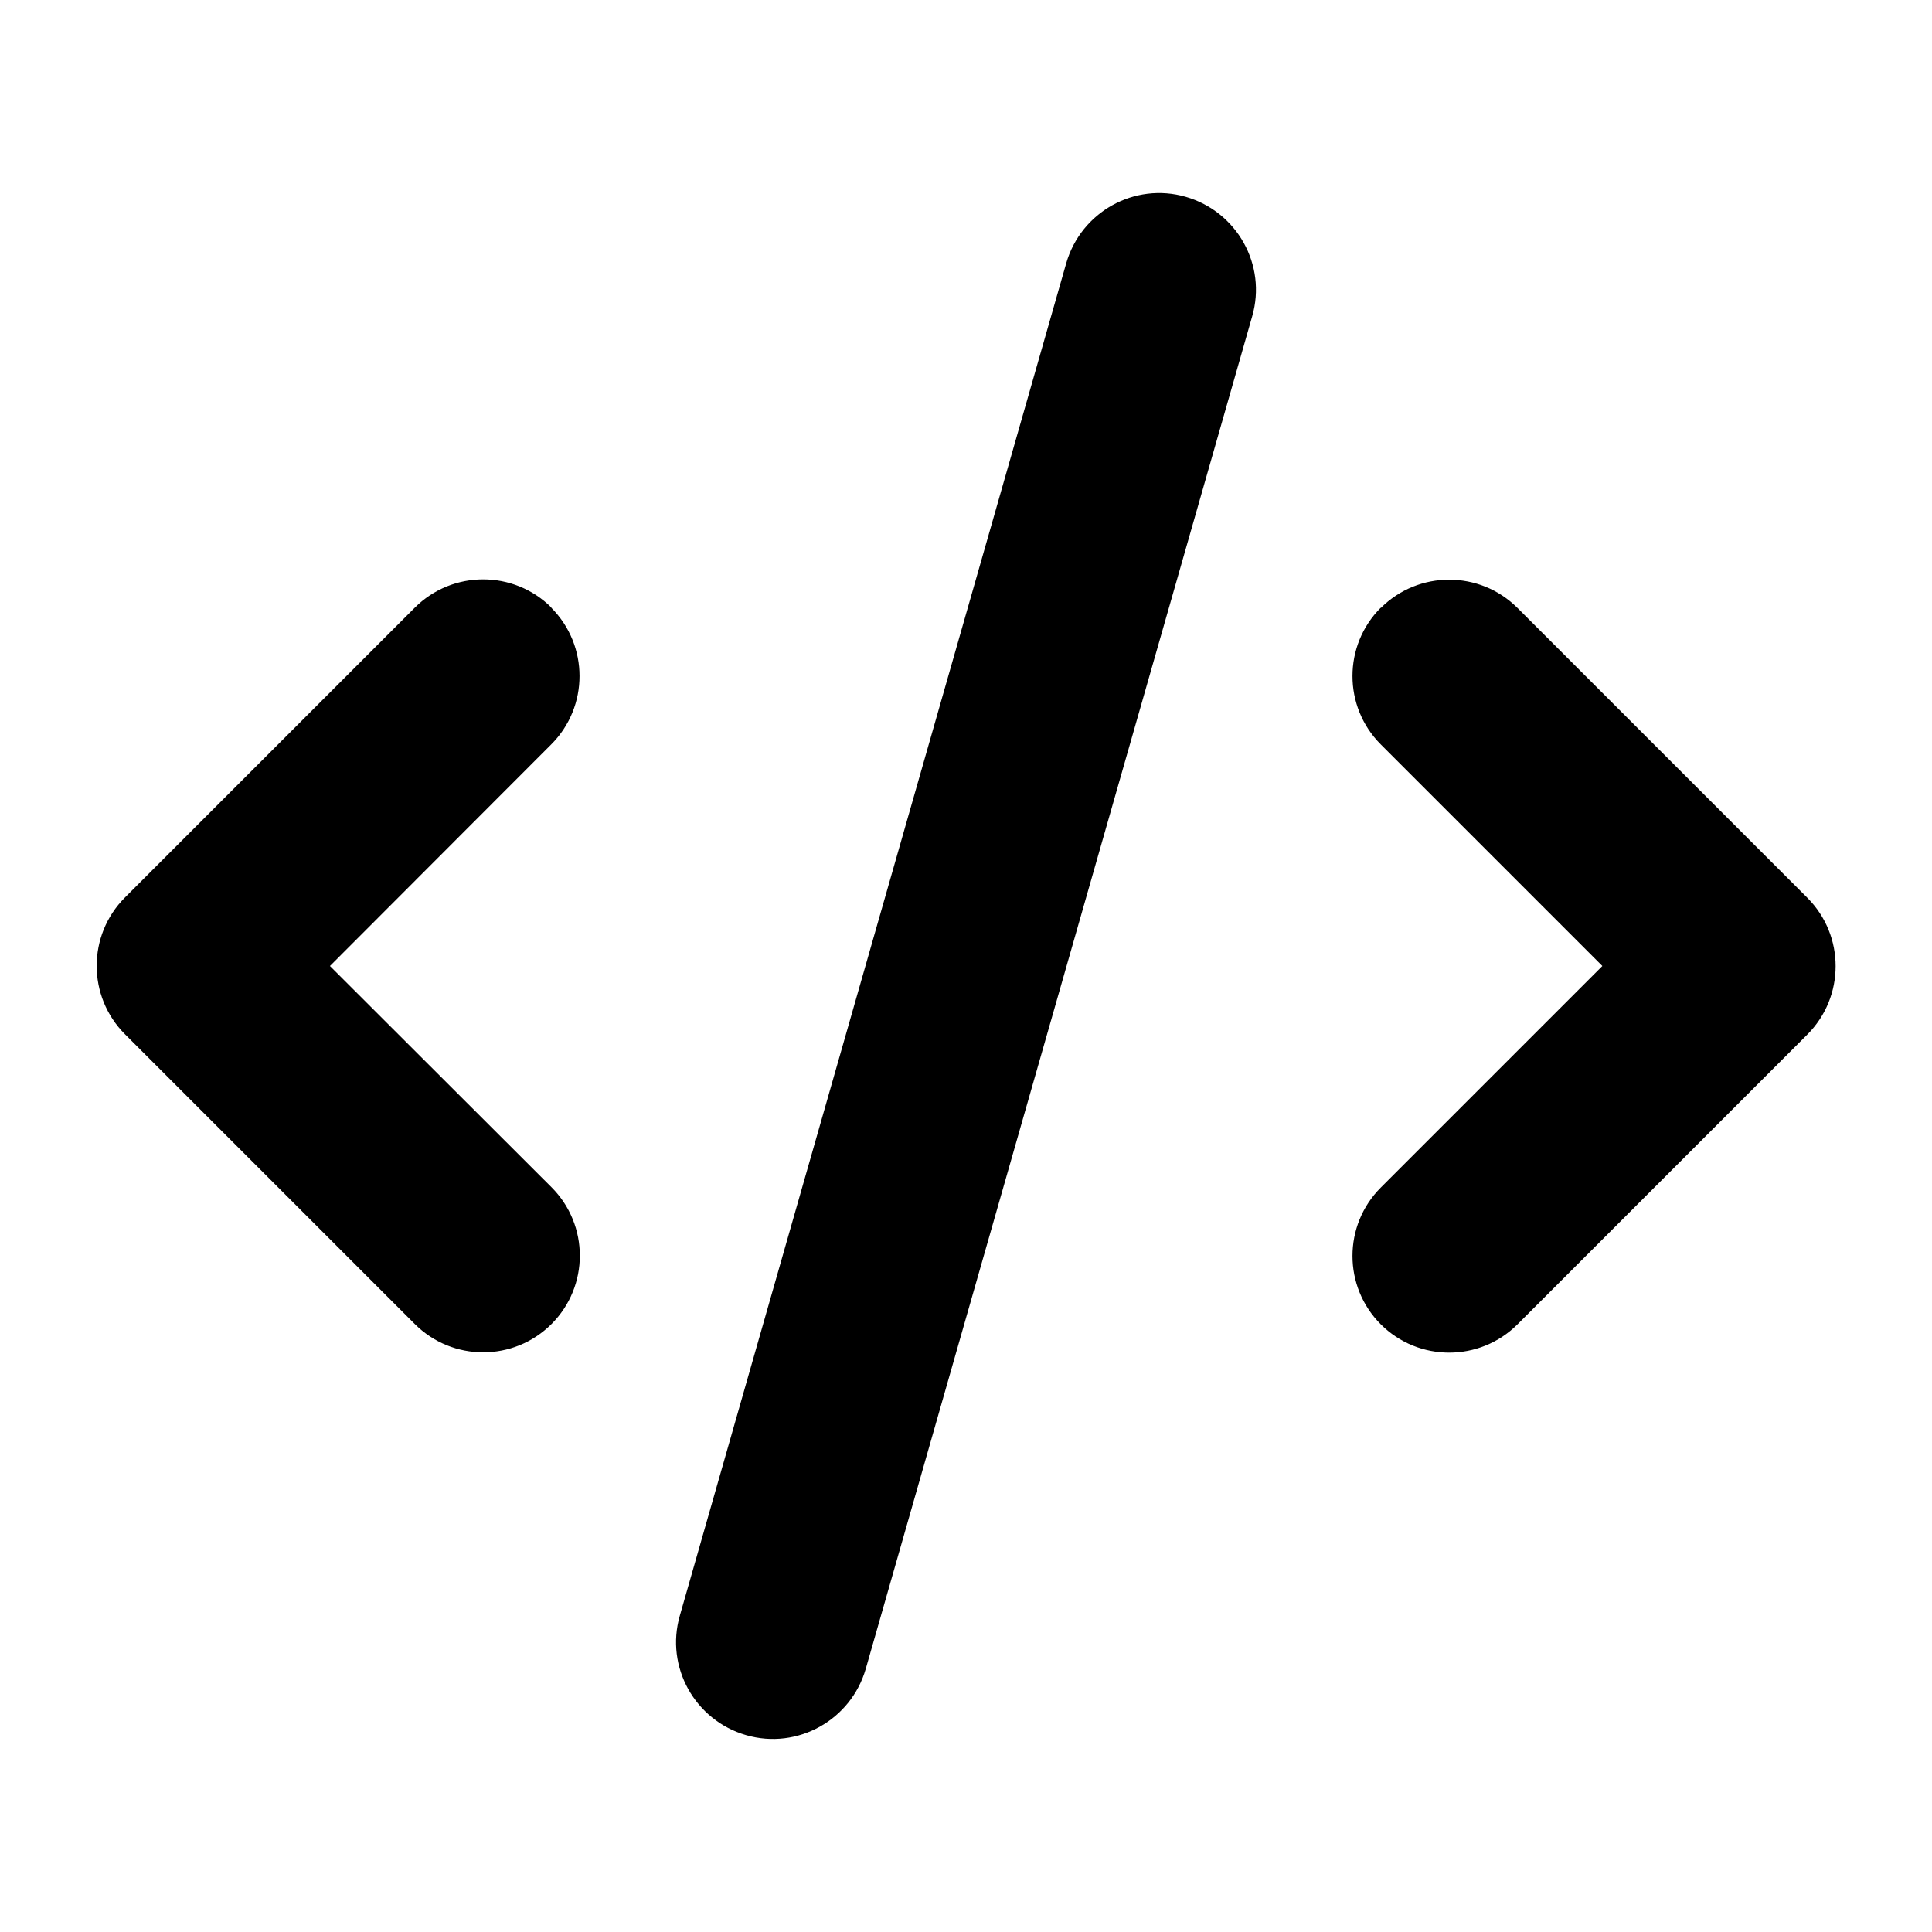
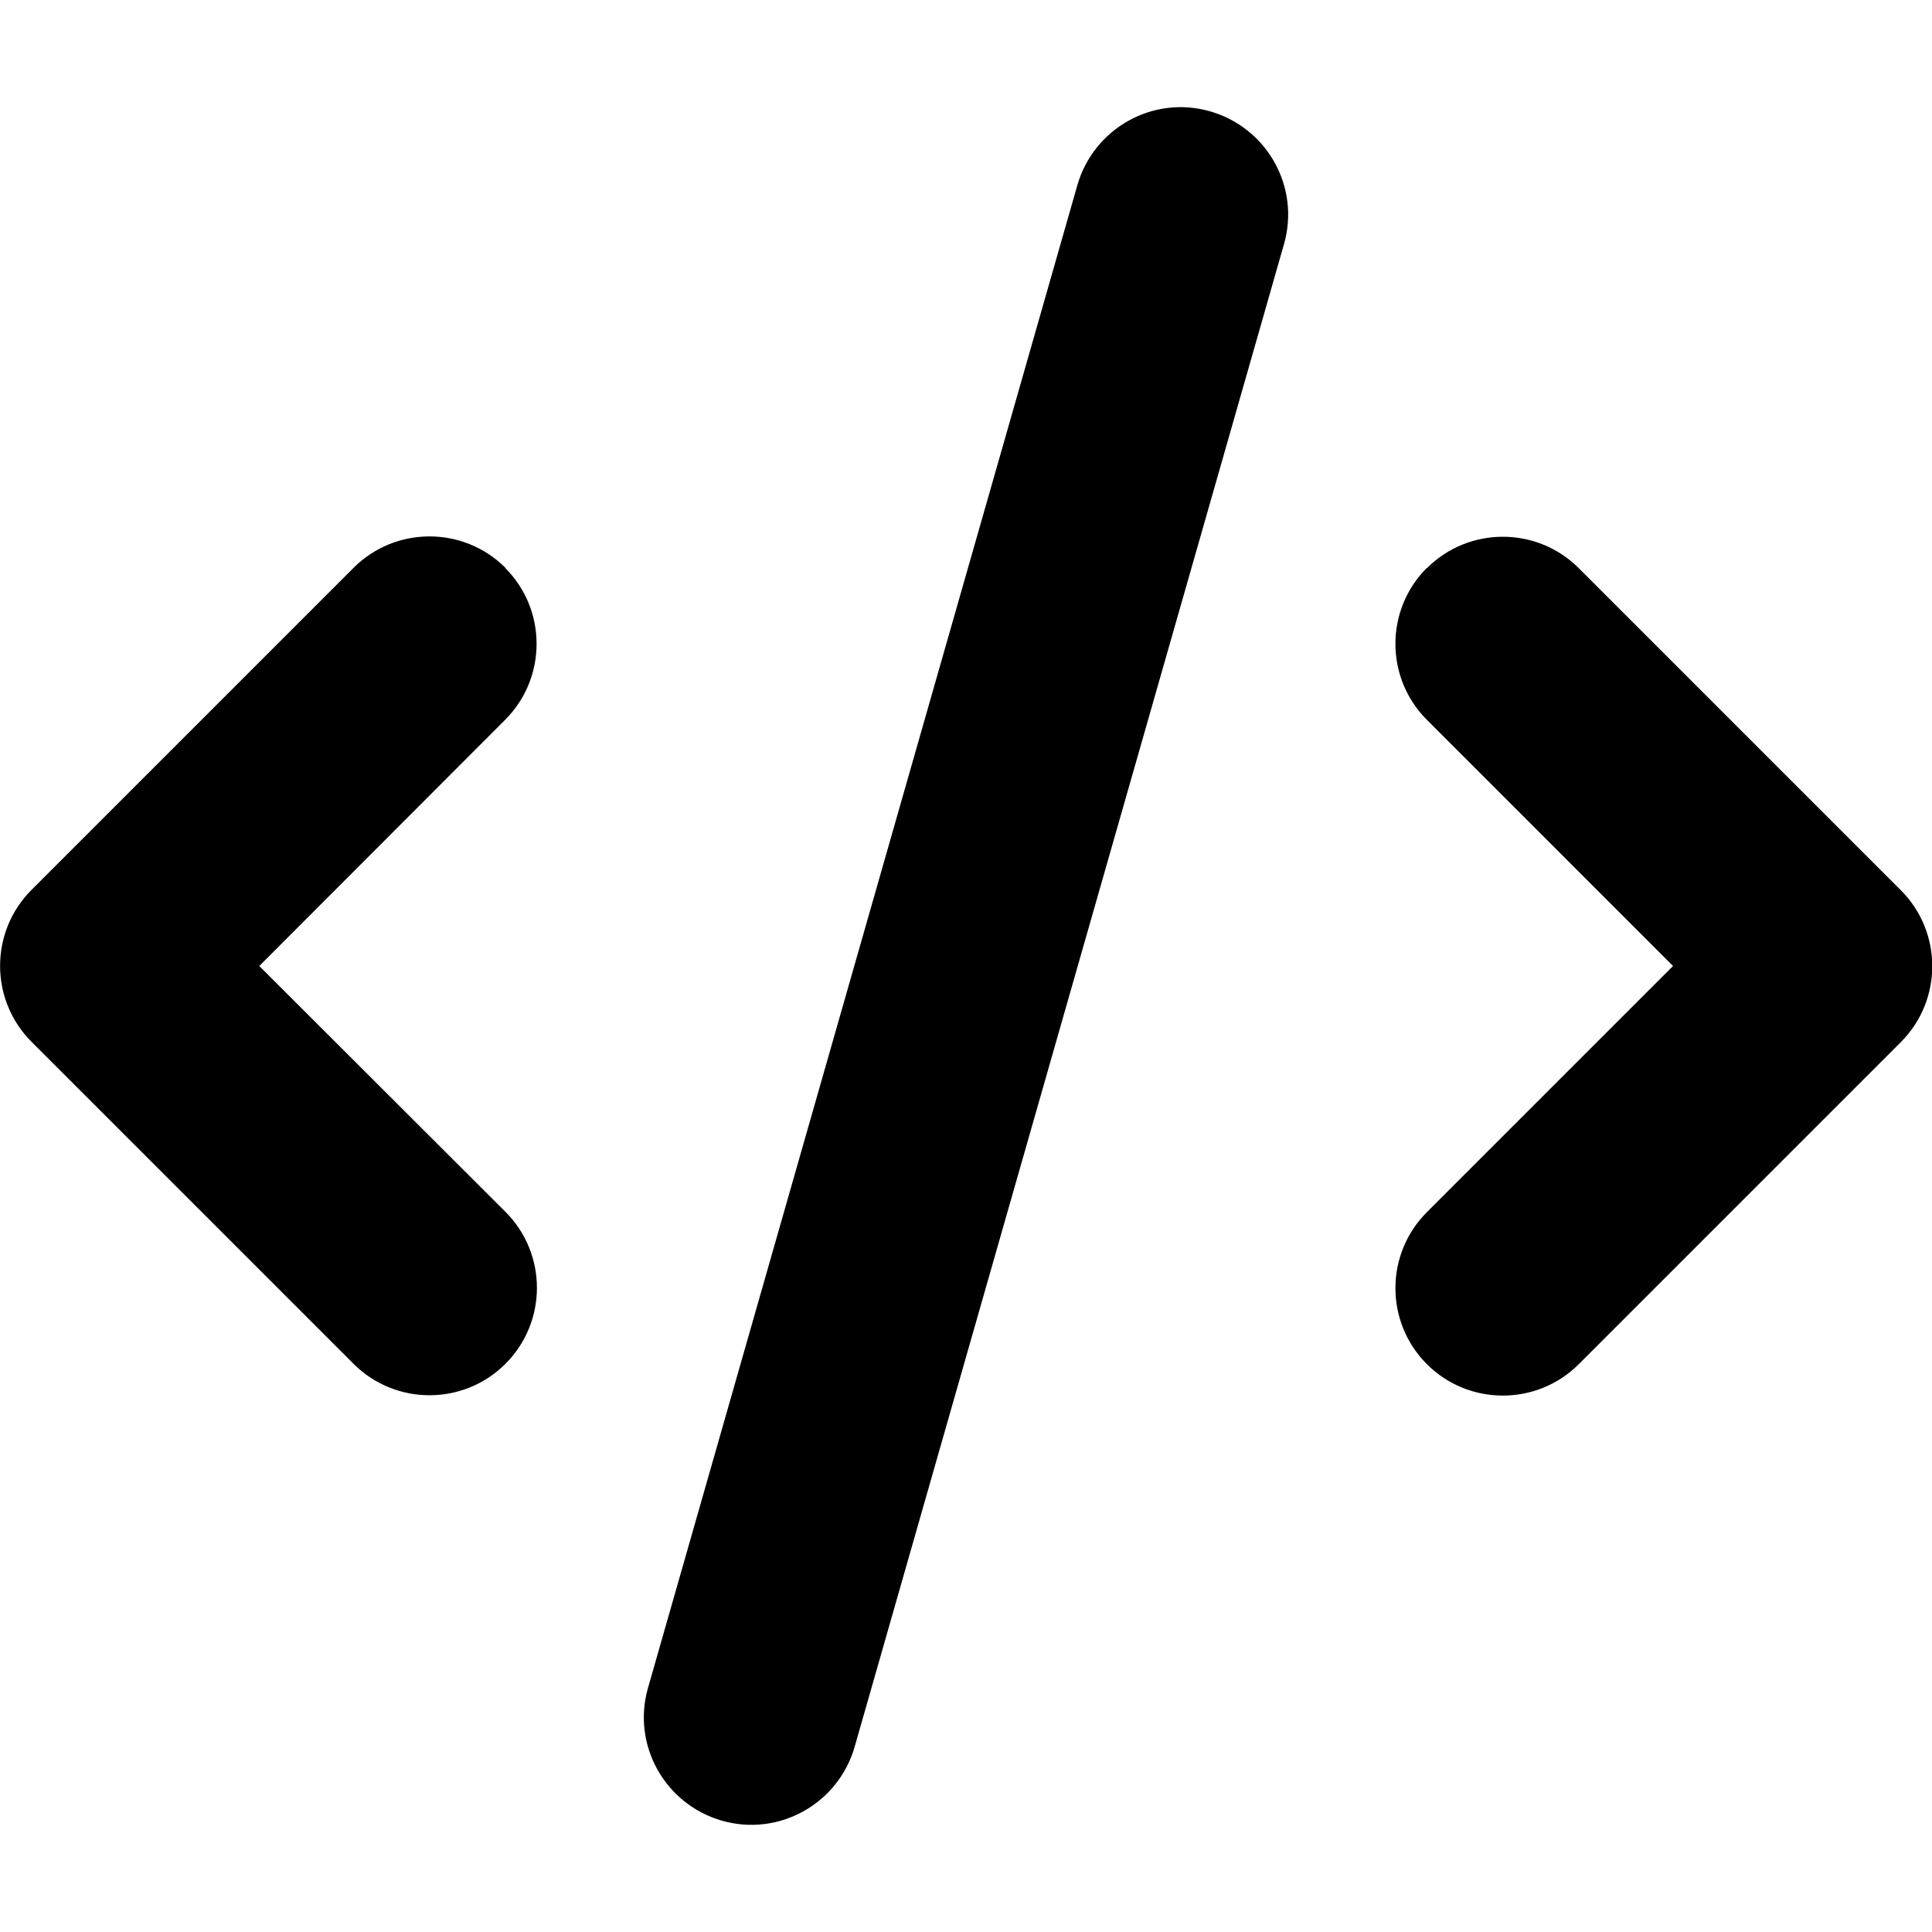
- <svg xmlns="http://www.w3.org/2000/svg" viewBox="0 0 640 640">
-   <path fill="rgb(0, 0, 0)" d="M392.8 65.2C375.8 60.3 358.1 70.2 353.2 87.2L225.2 535.2C220.3 552.2 230.2 569.9 247.2 574.8C264.2 579.7 281.9 569.8 286.8 552.8L414.8 104.8C419.7 87.8 409.8 70.1 392.8 65.2zM457.4 201.3C444.9 213.8 444.9 234.1 457.4 246.6L530.8 320L457.4 393.4C444.9 405.9 444.9 426.2 457.4 438.7C469.9 451.2 490.2 451.2 502.7 438.7L598.7 342.7C611.2 330.2 611.2 309.9 598.7 297.4L502.7 201.4C490.2 188.9 469.9 188.9 457.4 201.4zM182.7 201.3C170.2 188.8 149.9 188.8 137.4 201.3L41.4 297.3C28.9 309.8 28.9 330.1 41.4 342.6L137.4 438.6C149.9 451.1 170.2 451.1 182.7 438.6C195.2 426.1 195.2 405.8 182.7 393.3L109.3 320L182.6 246.6C195.1 234.1 195.1 213.8 182.6 201.3z" />
+ <svg xmlns="http://www.w3.org/2000/svg" viewBox="32 32 576 576" width="576" height="576" fill="currentColor">
+   <path d="M392.8 65.2C375.8 60.3 358.1 70.2 353.2 87.2L225.2 535.2C220.3 552.2 230.2 569.9 247.2 574.8C264.2 579.7 281.9 569.8 286.8 552.8L414.8 104.8C419.7 87.8 409.8 70.1 392.8 65.2zM457.4 201.3C444.9 213.8 444.9 234.1 457.4 246.6L530.8 320L457.4 393.4C444.9 405.9 444.9 426.2 457.4 438.7C469.9 451.2 490.2 451.2 502.7 438.7L598.7 342.7C611.2 330.2 611.2 309.9 598.7 297.4L502.7 201.4C490.2 188.9 469.9 188.9 457.4 201.4zM182.7 201.3C170.2 188.8 149.9 188.8 137.4 201.3L41.4 297.3C28.9 309.8 28.9 330.1 41.4 342.6L137.4 438.6C149.9 451.1 170.2 451.1 182.7 438.6C195.2 426.1 195.2 405.8 182.7 393.3L109.3 320L182.6 246.6C195.1 234.1 195.1 213.8 182.6 201.3z" />
</svg>
